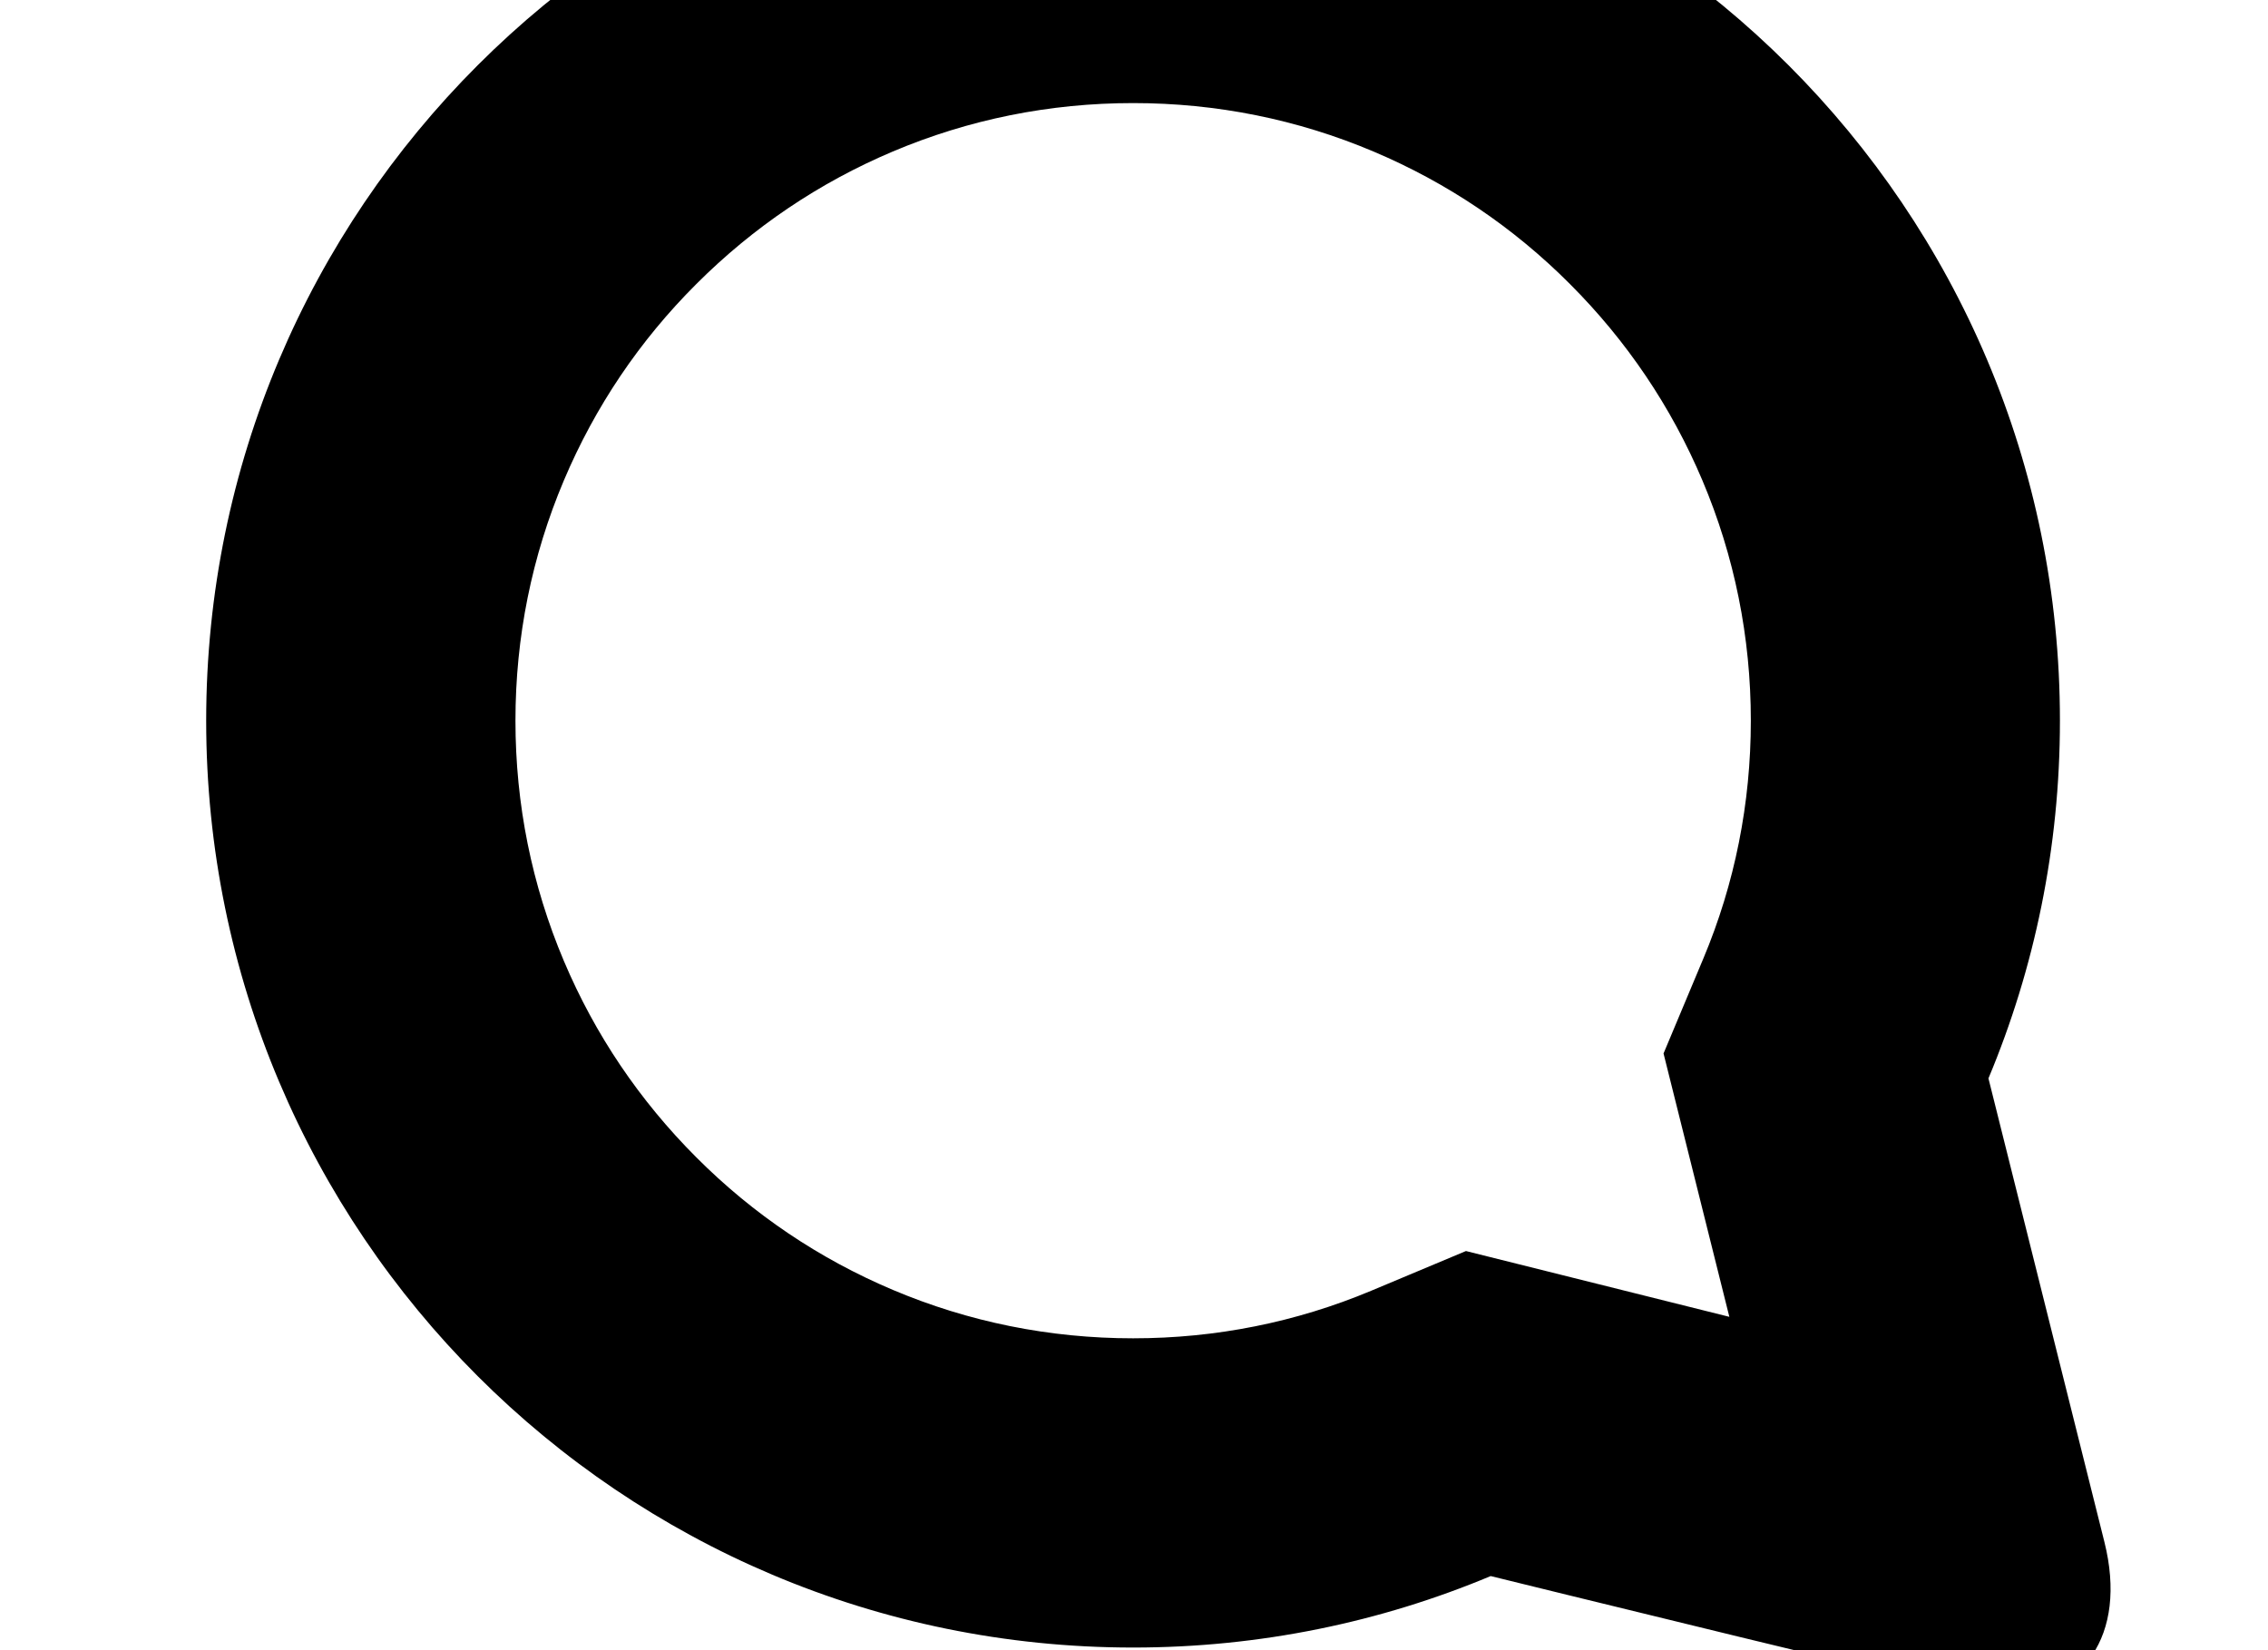
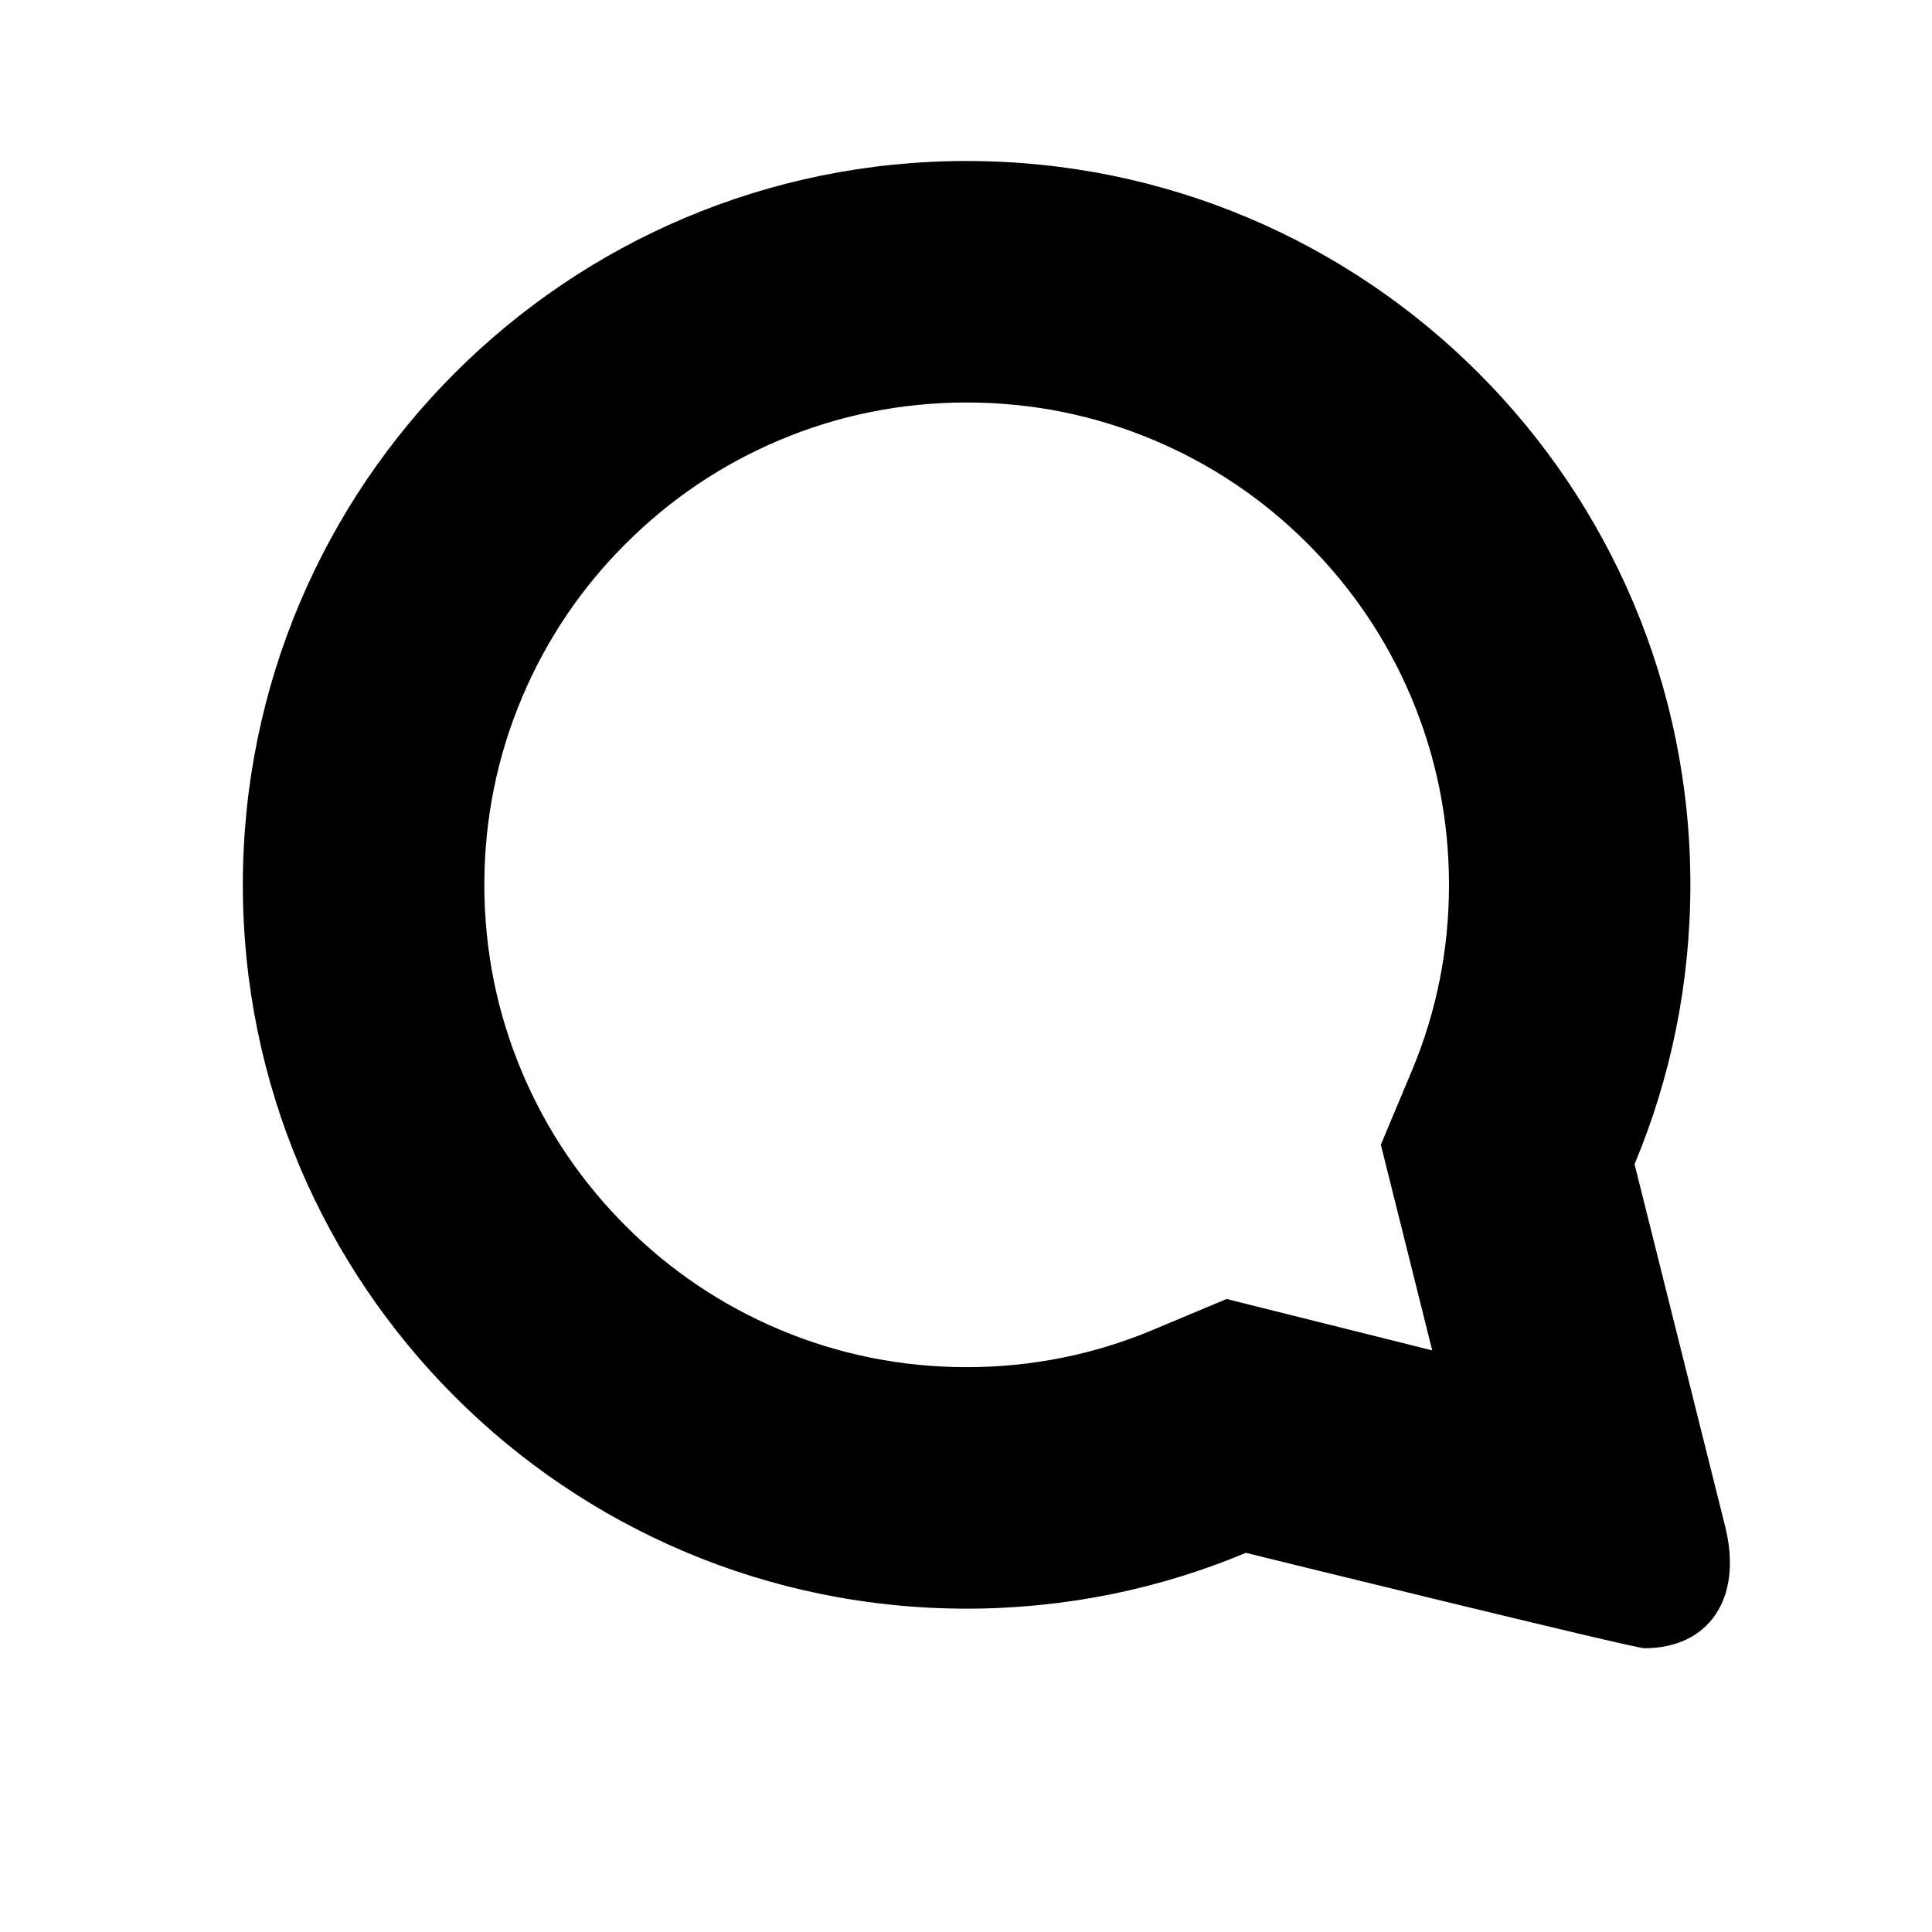
- <svg xmlns="http://www.w3.org/2000/svg" version="1.1" x="0px" y="0px" viewBox="0 0 1320 960" enable-background="new 0 0 1320 960" xml:space="preserve">
+ <svg xmlns="http://www.w3.org/2000/svg" version="1.1" x="0px" y="0px" viewBox="0 0 1440 1440" enable-background="new 0 0 1440 1440" xml:space="preserve">
+   <g id="dribbble">
+ </g>
+   <g id="globe">
+ </g>
+   <g id="github">
+ </g>
+   <g id="facebook">
+ </g>
+   <g id="twitter">
+ </g>
+   <g id="skype">
+ </g>
+   <g id="phone">
+ </g>
+   <g id="mail">
+ </g>
+   <g id="liferay-logo-2">
+ </g>
+   <g id="menu-content">
+ </g>
  <g id="streams">
</g>
  <g id="balloon-topic">
</g>
  <g id="groups">
</g>
  <g id="persons">
</g>
  <g id="house">
</g>
  <g id="liferay-logo">
</g>
-   <g id="heart-full">
+   <g id="eye">
</g>
  <g id="confirm">
</g>
  <g id="send">
</g>
+   <g id="cancel">
+ </g>
  <g id="back">
- </g>
-   <g id="cancel_1_">
</g>
  <g id="plus">
</g>
  <g id="bullhorn">
</g>
  <g id="link">
</g>
  <g id="pen">
</g>
  <g id="bell">
</g>
-   <g id="magnifier">
+   <g id="search">
</g>
-   <g id="menu_x5F_hamburguer">
+   <g id="menu">
</g>
  <g id="ellipsis">
</g>
-   <g id="balloon_x5F_comment">
-     <path d="M659.5,60c48.6,0,95.7,9.5,139.9,28.2c42.8,18.1,81.3,44,114.3,77.1c33.1,33.1,59,71.5,77.1,114.3   c18.7,44.2,28.2,91.3,28.2,139.9c0,48.1-9.3,94.8-27.7,138.6l-23.1,55.1l38.3,153.3l-153.3-38.3l-55.1,23.1   c-43.9,18.4-90.5,27.7-138.6,27.7c-48.6,0-95.7-9.5-139.9-28.2c-42.8-18.1-81.3-44-114.3-77.1c-33.1-33.1-59-71.5-77.1-114.3   c-18.7-44.2-28.2-91.3-28.2-139.9c0-48.6,9.5-95.7,28.2-139.9c18.1-42.8,44-81.3,77.1-114.3c33.1-33.1,71.5-59,114.3-77.1   C563.8,69.5,610.9,60,659.5,60 M659.5-120C361.5-120,120,121.5,120,419.5S361.5,959,659.5,959c73.8,0,144.1-14.8,208.1-41.6   c0,0,288.7,71.1,297.1,71.1c47.4,0,73.7-36.5,60.1-90.9l-67.5-269.9c26.8-64,41.6-134.4,41.6-208.1C1199,121.5,957.5-120,659.5-120   L659.5-120z" />
+   <g id="balloon-comment">
+     <path d="M720.5,300c48.6,0,95.7,9.5,139.9,28.2c42.8,18.1,81.3,44,114.3,77.1c33.1,33.1,59,71.5,77.1,114.3   c18.7,44.2,28.2,91.3,28.2,139.9c0,48.1-9.3,94.8-27.7,138.6l-23.1,55.1l38.3,153.3l-153.3-38.3l-55.1,23.1   c-43.9,18.4-90.5,27.7-138.6,27.7c-48.6,0-95.7-9.5-139.9-28.2c-42.8-18.1-81.3-44-114.3-77.1c-33.1-33.1-59-71.5-77.1-114.3   c-18.7-44.2-28.2-91.3-28.2-139.9c0-48.6,9.5-95.7,28.2-139.9c18.1-42.8,44-81.3,77.1-114.3c33.1-33.1,71.5-59,114.3-77.1   C624.8,309.5,671.9,300,720.5,300 M720.5,120C422.5,120,181,361.5,181,659.5S422.5,1199,720.5,1199c73.8,0,144.1-14.8,208.1-41.6   c0,0,288.7,71.1,297.1,71.1c47.4,0,73.7-36.5,60.1-90.9l-67.5-269.9c26.8-64,41.6-134.4,41.6-208.1   C1260,361.5,1018.5,120,720.5,120L720.5,120z" />
  </g>
-   <g id="heart_x5F_inline">
+   <g id="heart-fill">
</g>
-   <g id="heart_x5F_outline">
+   <g id="heart">
</g>
  <g id="camera">
</g>
  <g id="subscribe">
</g>
  <g id="star">
</g>
-   <g id="guides">
- </g>
</svg>
